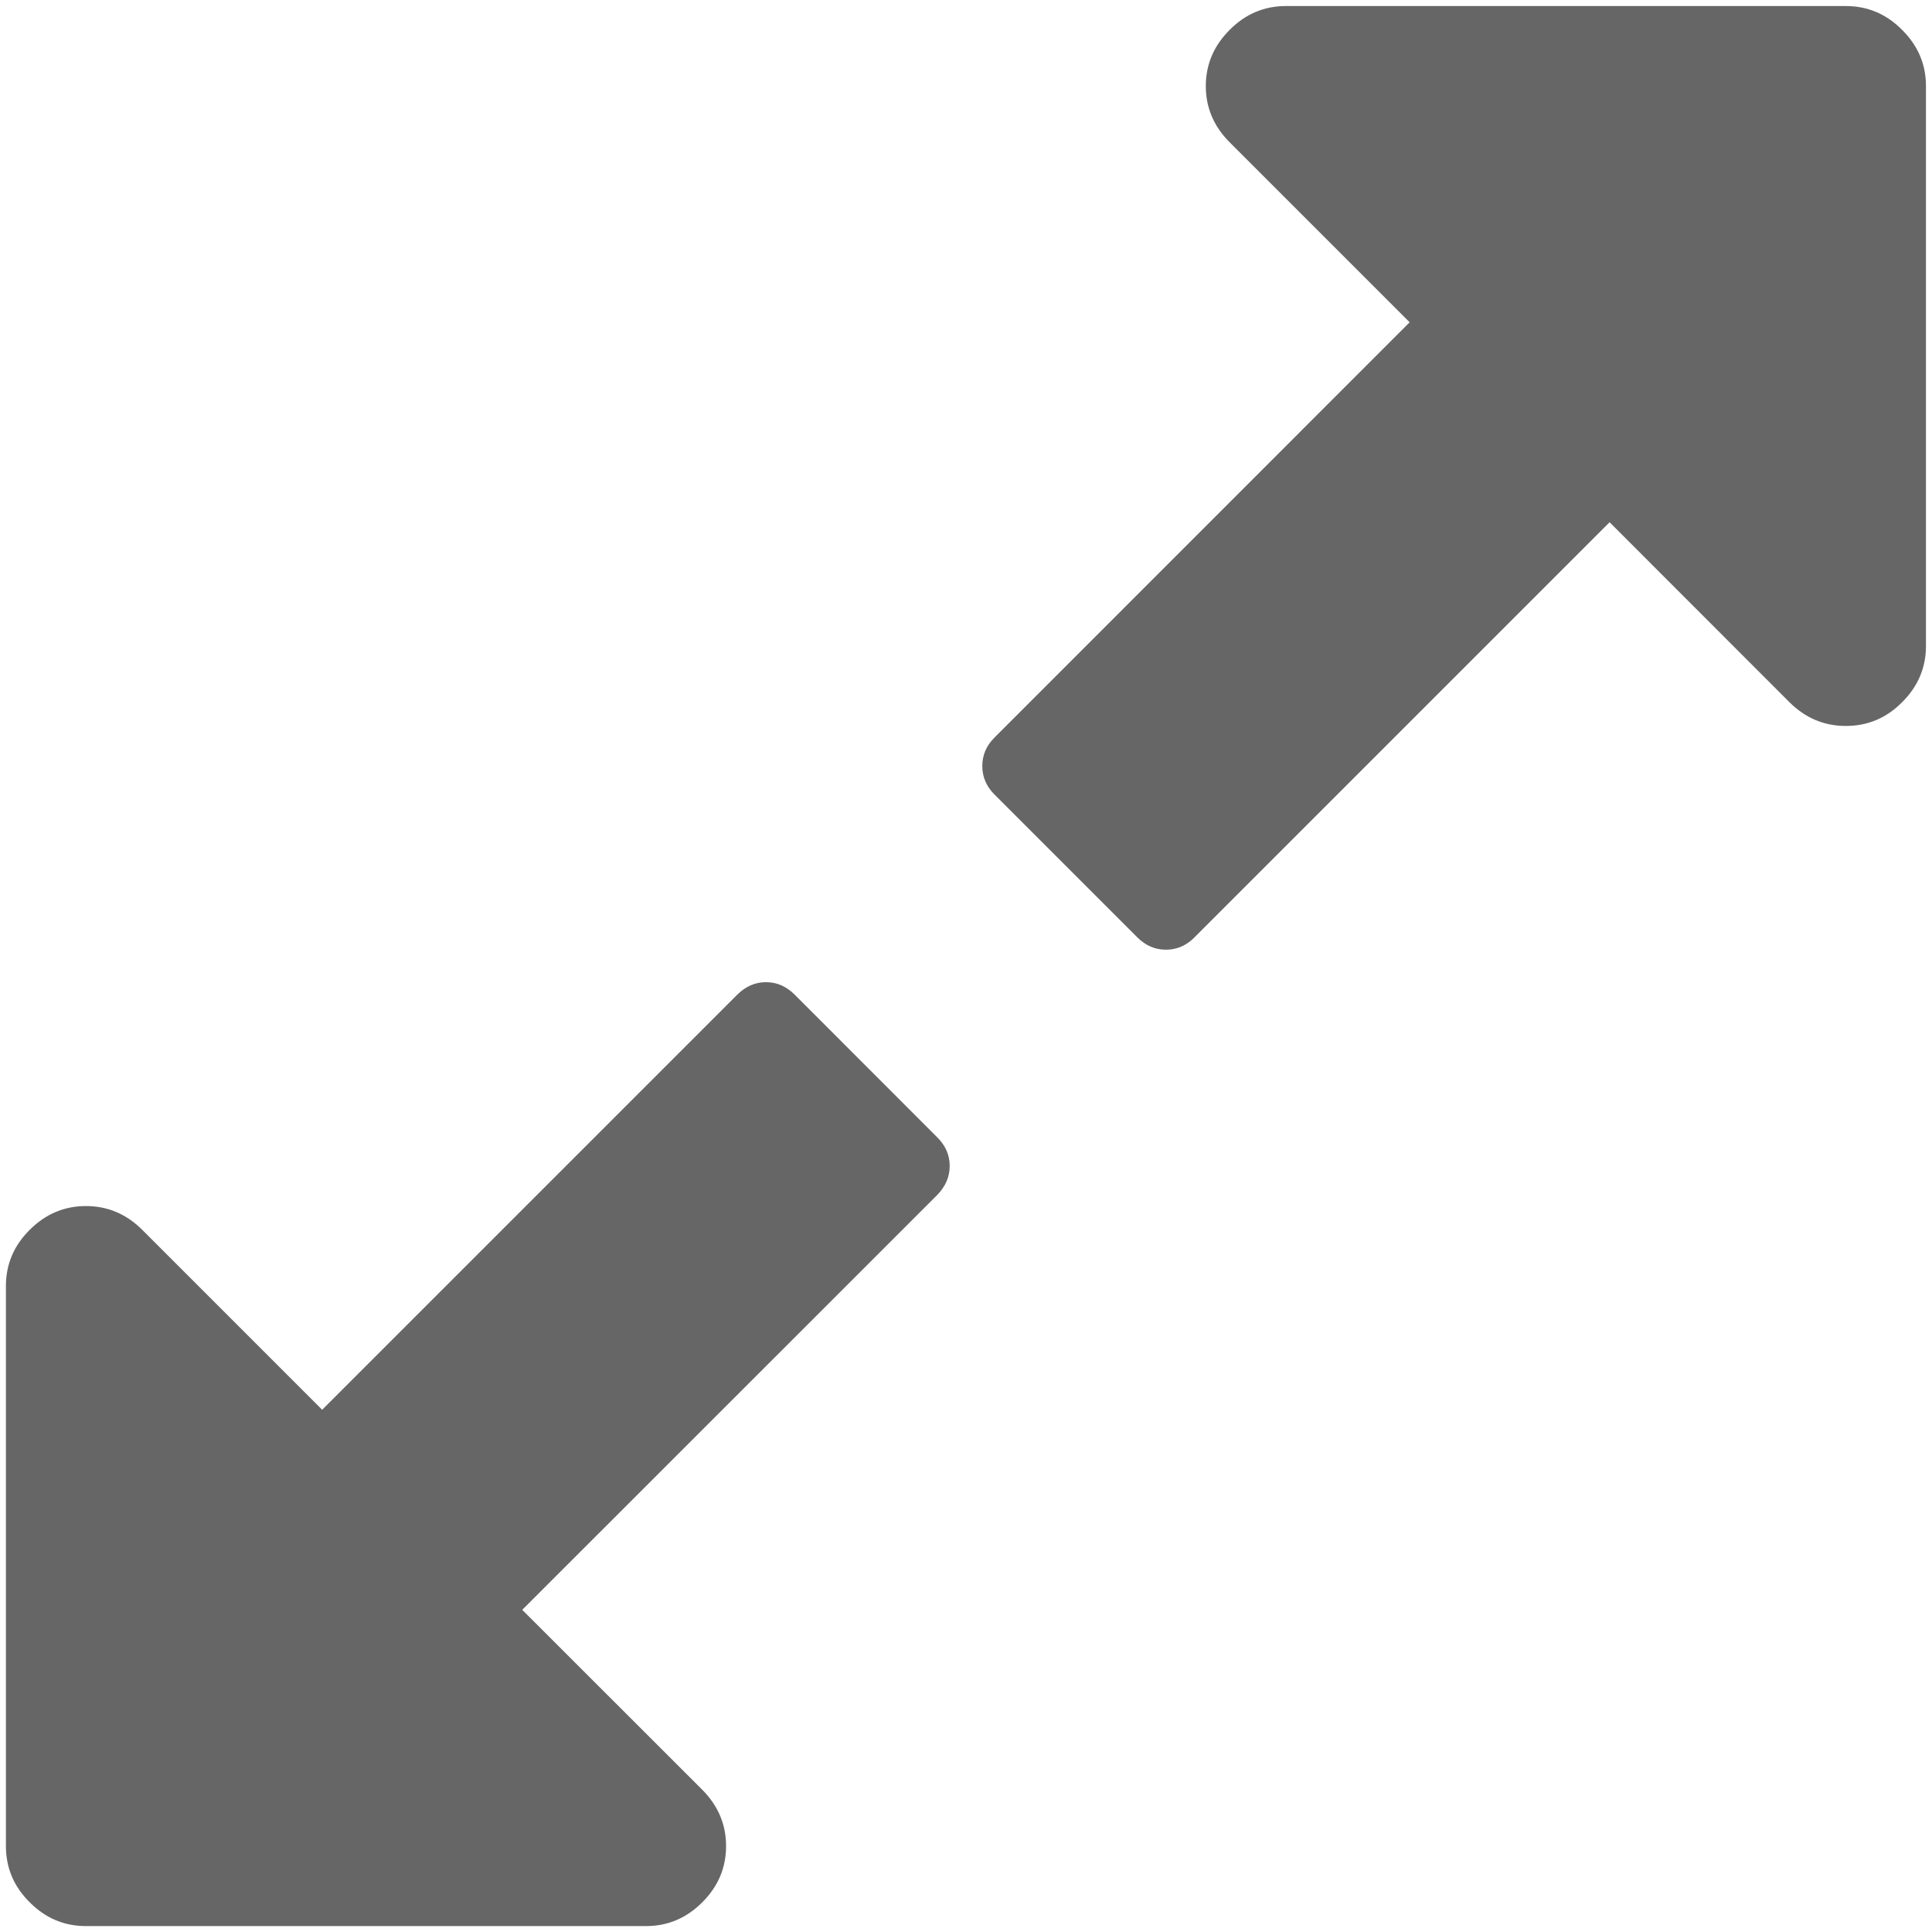
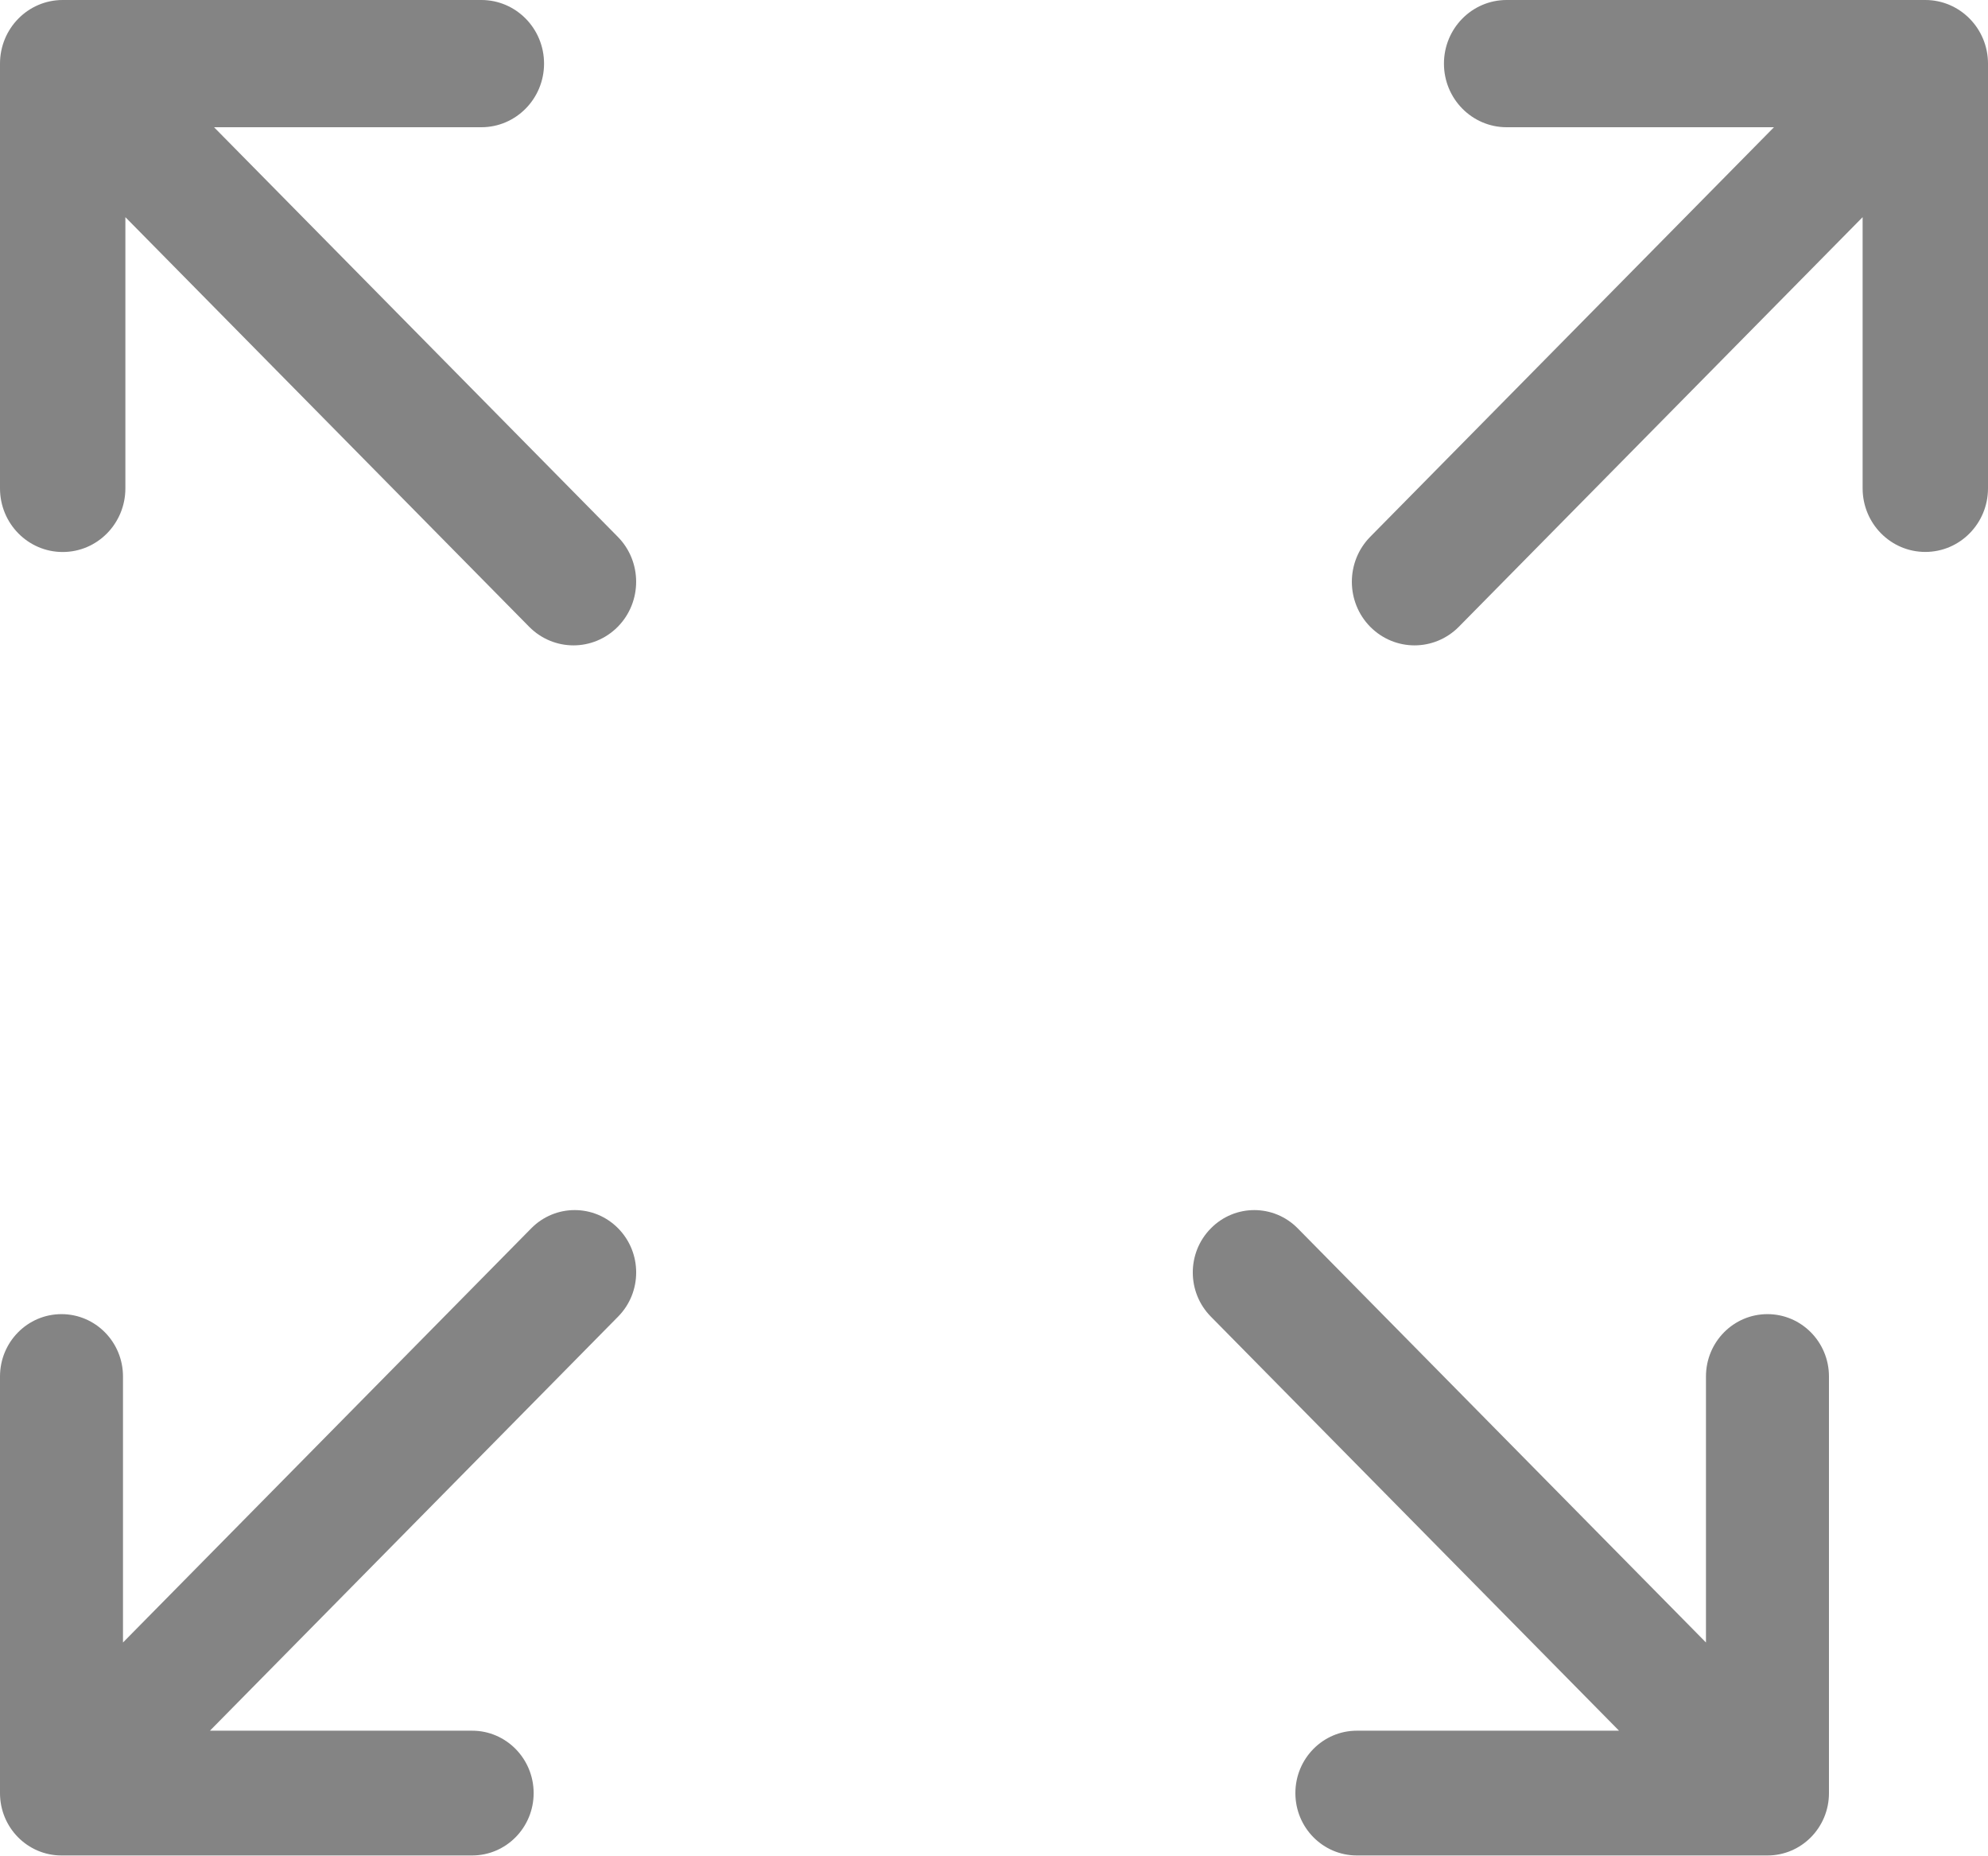
- <svg xmlns="http://www.w3.org/2000/svg" version="1.1" baseProfile="tiny" id="Layer_1" x="0px" y="0px" width="16px" height="16px" viewBox="0 0 16 16" xml:space="preserve">
-   <g>
-     <path fill="#666666" d="M6.582,8.238C6.513,8.169,6.434,8.134,6.343,8.134c-0.089,0-0.169,0.035-0.238,0.104l-3.437,3.437   l-1.49-1.49c-0.131-0.131-0.287-0.197-0.466-0.197c-0.18,0-0.335,0.066-0.466,0.197c-0.132,0.131-0.197,0.286-0.197,0.466v4.637   c0,0.181,0.065,0.335,0.197,0.466c0.131,0.132,0.286,0.197,0.466,0.197H5.35c0.179,0,0.334-0.065,0.466-0.197   c0.131-0.131,0.197-0.285,0.197-0.466c0-0.179-0.066-0.334-0.197-0.466l-1.491-1.49l3.438-3.437   C7.83,9.825,7.865,9.747,7.865,9.656c0-0.09-0.035-0.17-0.103-0.237L6.582,8.238z M15.752,0.247   c-0.13-0.131-0.285-0.197-0.466-0.197H10.65c-0.181,0-0.336,0.066-0.466,0.197c-0.132,0.131-0.198,0.287-0.198,0.466   s0.066,0.334,0.198,0.466l1.49,1.49L8.238,6.106c-0.07,0.069-0.103,0.148-0.103,0.238s0.033,0.169,0.103,0.238l1.18,1.18   c0.069,0.069,0.147,0.103,0.238,0.103c0.09,0,0.169-0.034,0.237-0.103l3.437-3.437l1.49,1.491c0.132,0.131,0.287,0.196,0.466,0.196   c0.181,0,0.336-0.065,0.466-0.196c0.132-0.131,0.198-0.287,0.198-0.466V0.712C15.95,0.533,15.884,0.378,15.752,0.247z" />
+ <svg xmlns="http://www.w3.org/2000/svg" width="30px" height="28px" viewBox="0 0 30 28" version="1.1">
+   <defs />
+   <g id="Page-1" stroke="none" stroke-width="1" fill="none" fill-rule="evenodd">
+     <g id="Question-1" transform="translate(-1100, -175)" fill-rule="nonzero" fill="#848484">
+       <path d="M1100.946,183.33 C1100.423,183.33 1100,182.9 1100,182.37 L1100,175.96 C1100,175.43 1100.423,175 1100.946,175 L1107.264,175 C1107.787,175 1108.21,175.43 1108.21,175.96 C1108.21,176.49 1107.786,176.92 1107.264,176.92 L1103.23,176.92 L1109.323,183.101 C1109.692,183.475 1109.692,184.083 1109.323,184.458 C1109.138,184.645 1108.896,184.739 1108.654,184.739 C1108.412,184.739 1108.17,184.645 1107.985,184.458 L1101.892,178.277 L1101.892,182.37 C1101.892,182.9 1101.469,183.33 1100.946,183.33 Z M1126.672,194.831 C1127.184,194.831 1127.6,195.252 1127.6,195.772 L1127.6,202.059 C1127.6,202.579 1127.185,203 1126.672,203 L1120.476,203 C1119.963,203 1119.548,202.579 1119.548,202.059 C1119.548,201.539 1119.963,201.117 1120.476,201.117 L1124.432,201.117 L1118.272,194.868 C1117.909,194.5 1117.909,193.904 1118.272,193.537 C1118.634,193.169 1119.222,193.169 1119.584,193.537 L1125.744,199.786 L1125.744,195.772 C1125.744,195.252 1126.159,194.831 1126.672,194.831 Z M1108.016,193.537 C1108.378,193.169 1108.966,193.169 1109.328,193.536 C1109.691,193.904 1109.691,194.5 1109.328,194.868 L1103.168,201.117 L1107.125,201.117 C1107.637,201.117 1108.053,201.539 1108.053,202.059 C1108.053,202.579 1107.637,203 1107.125,203 L1100.928,203 C1100.415,203 1100,202.579 1100,202.059 L1100,195.772 C1100,195.252 1100.415,194.831 1100.928,194.831 C1101.441,194.831 1101.856,195.252 1101.856,195.772 L1101.856,199.786 L1108.016,193.537 Z M1129.054,175 C1129.576,175 1130,175.43 1130,175.96 L1130,182.369 C1130,182.899 1129.577,183.329 1129.054,183.329 C1128.531,183.329 1128.108,182.899 1128.108,182.369 L1128.108,178.277 L1122.015,184.458 C1121.83,184.645 1121.588,184.739 1121.346,184.739 C1121.104,184.739 1120.862,184.645 1120.677,184.458 C1120.308,184.083 1120.308,183.476 1120.677,183.101 L1126.77,176.92 L1122.736,176.92 C1122.213,176.92 1121.79,176.49 1121.79,175.96 C1121.79,175.43 1122.213,175 1122.736,175 L1129.054,175 Z" id="Combined-Shape" />
+     </g>
  </g>
</svg>
